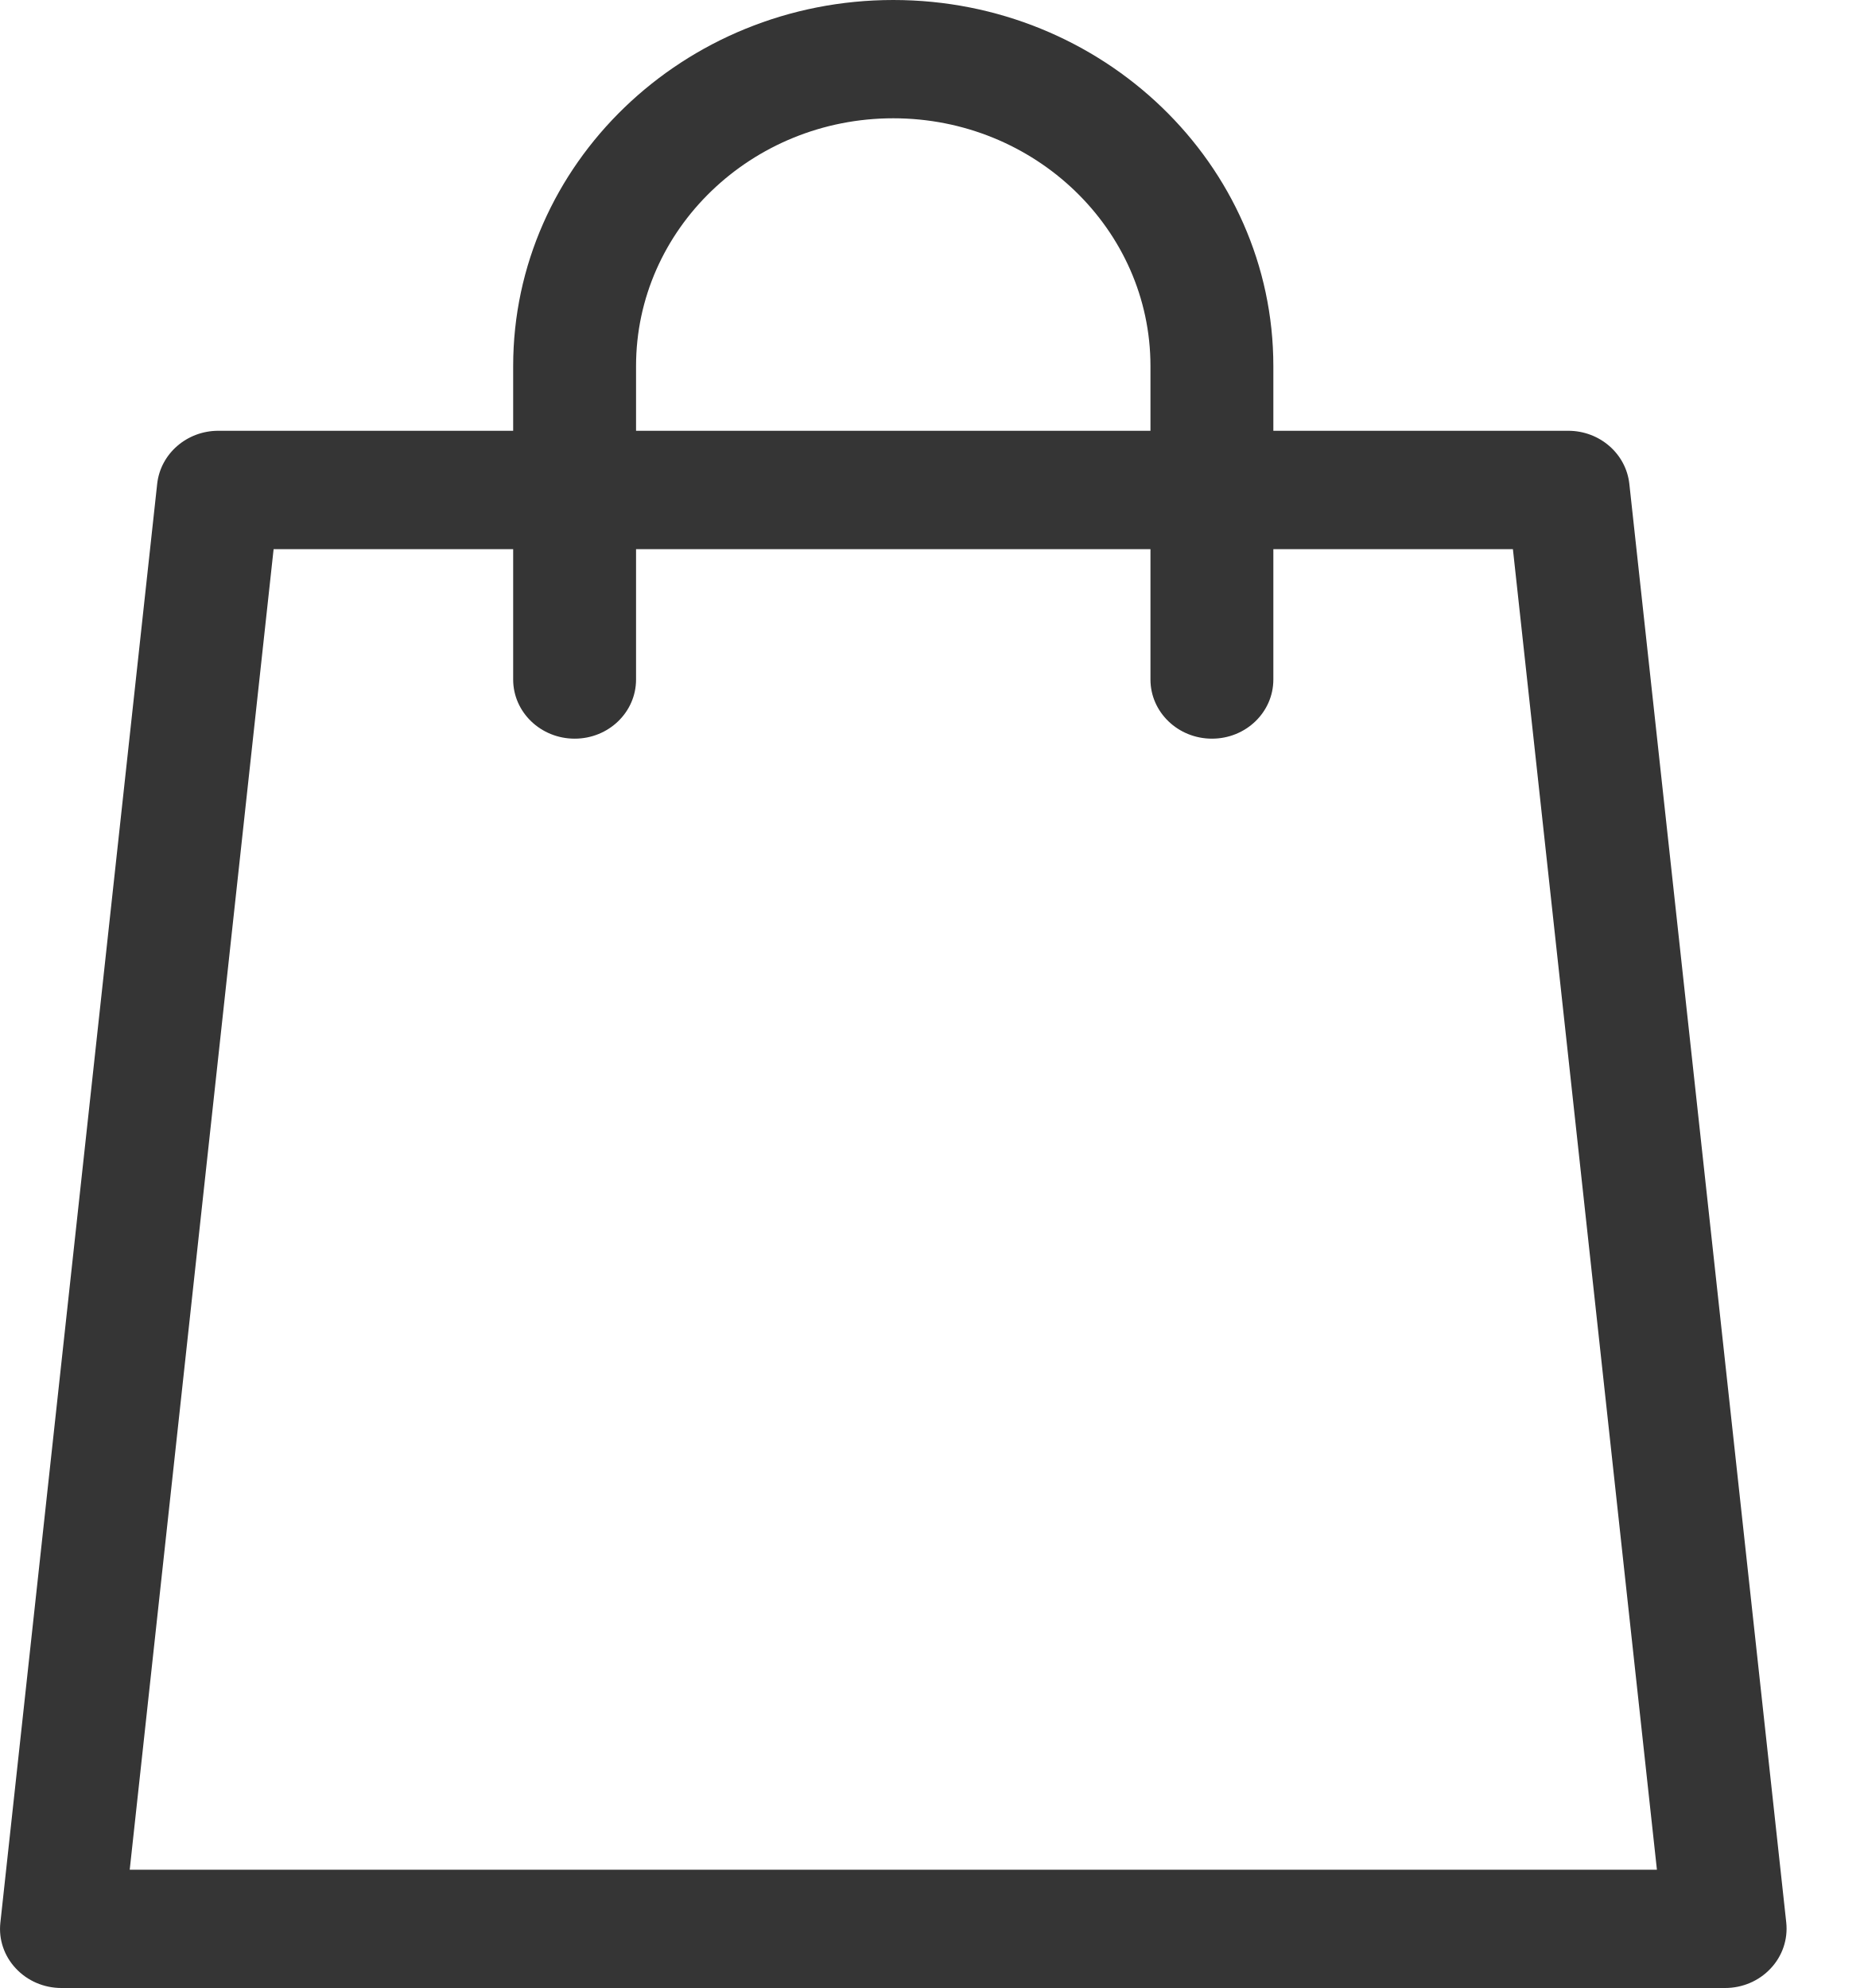
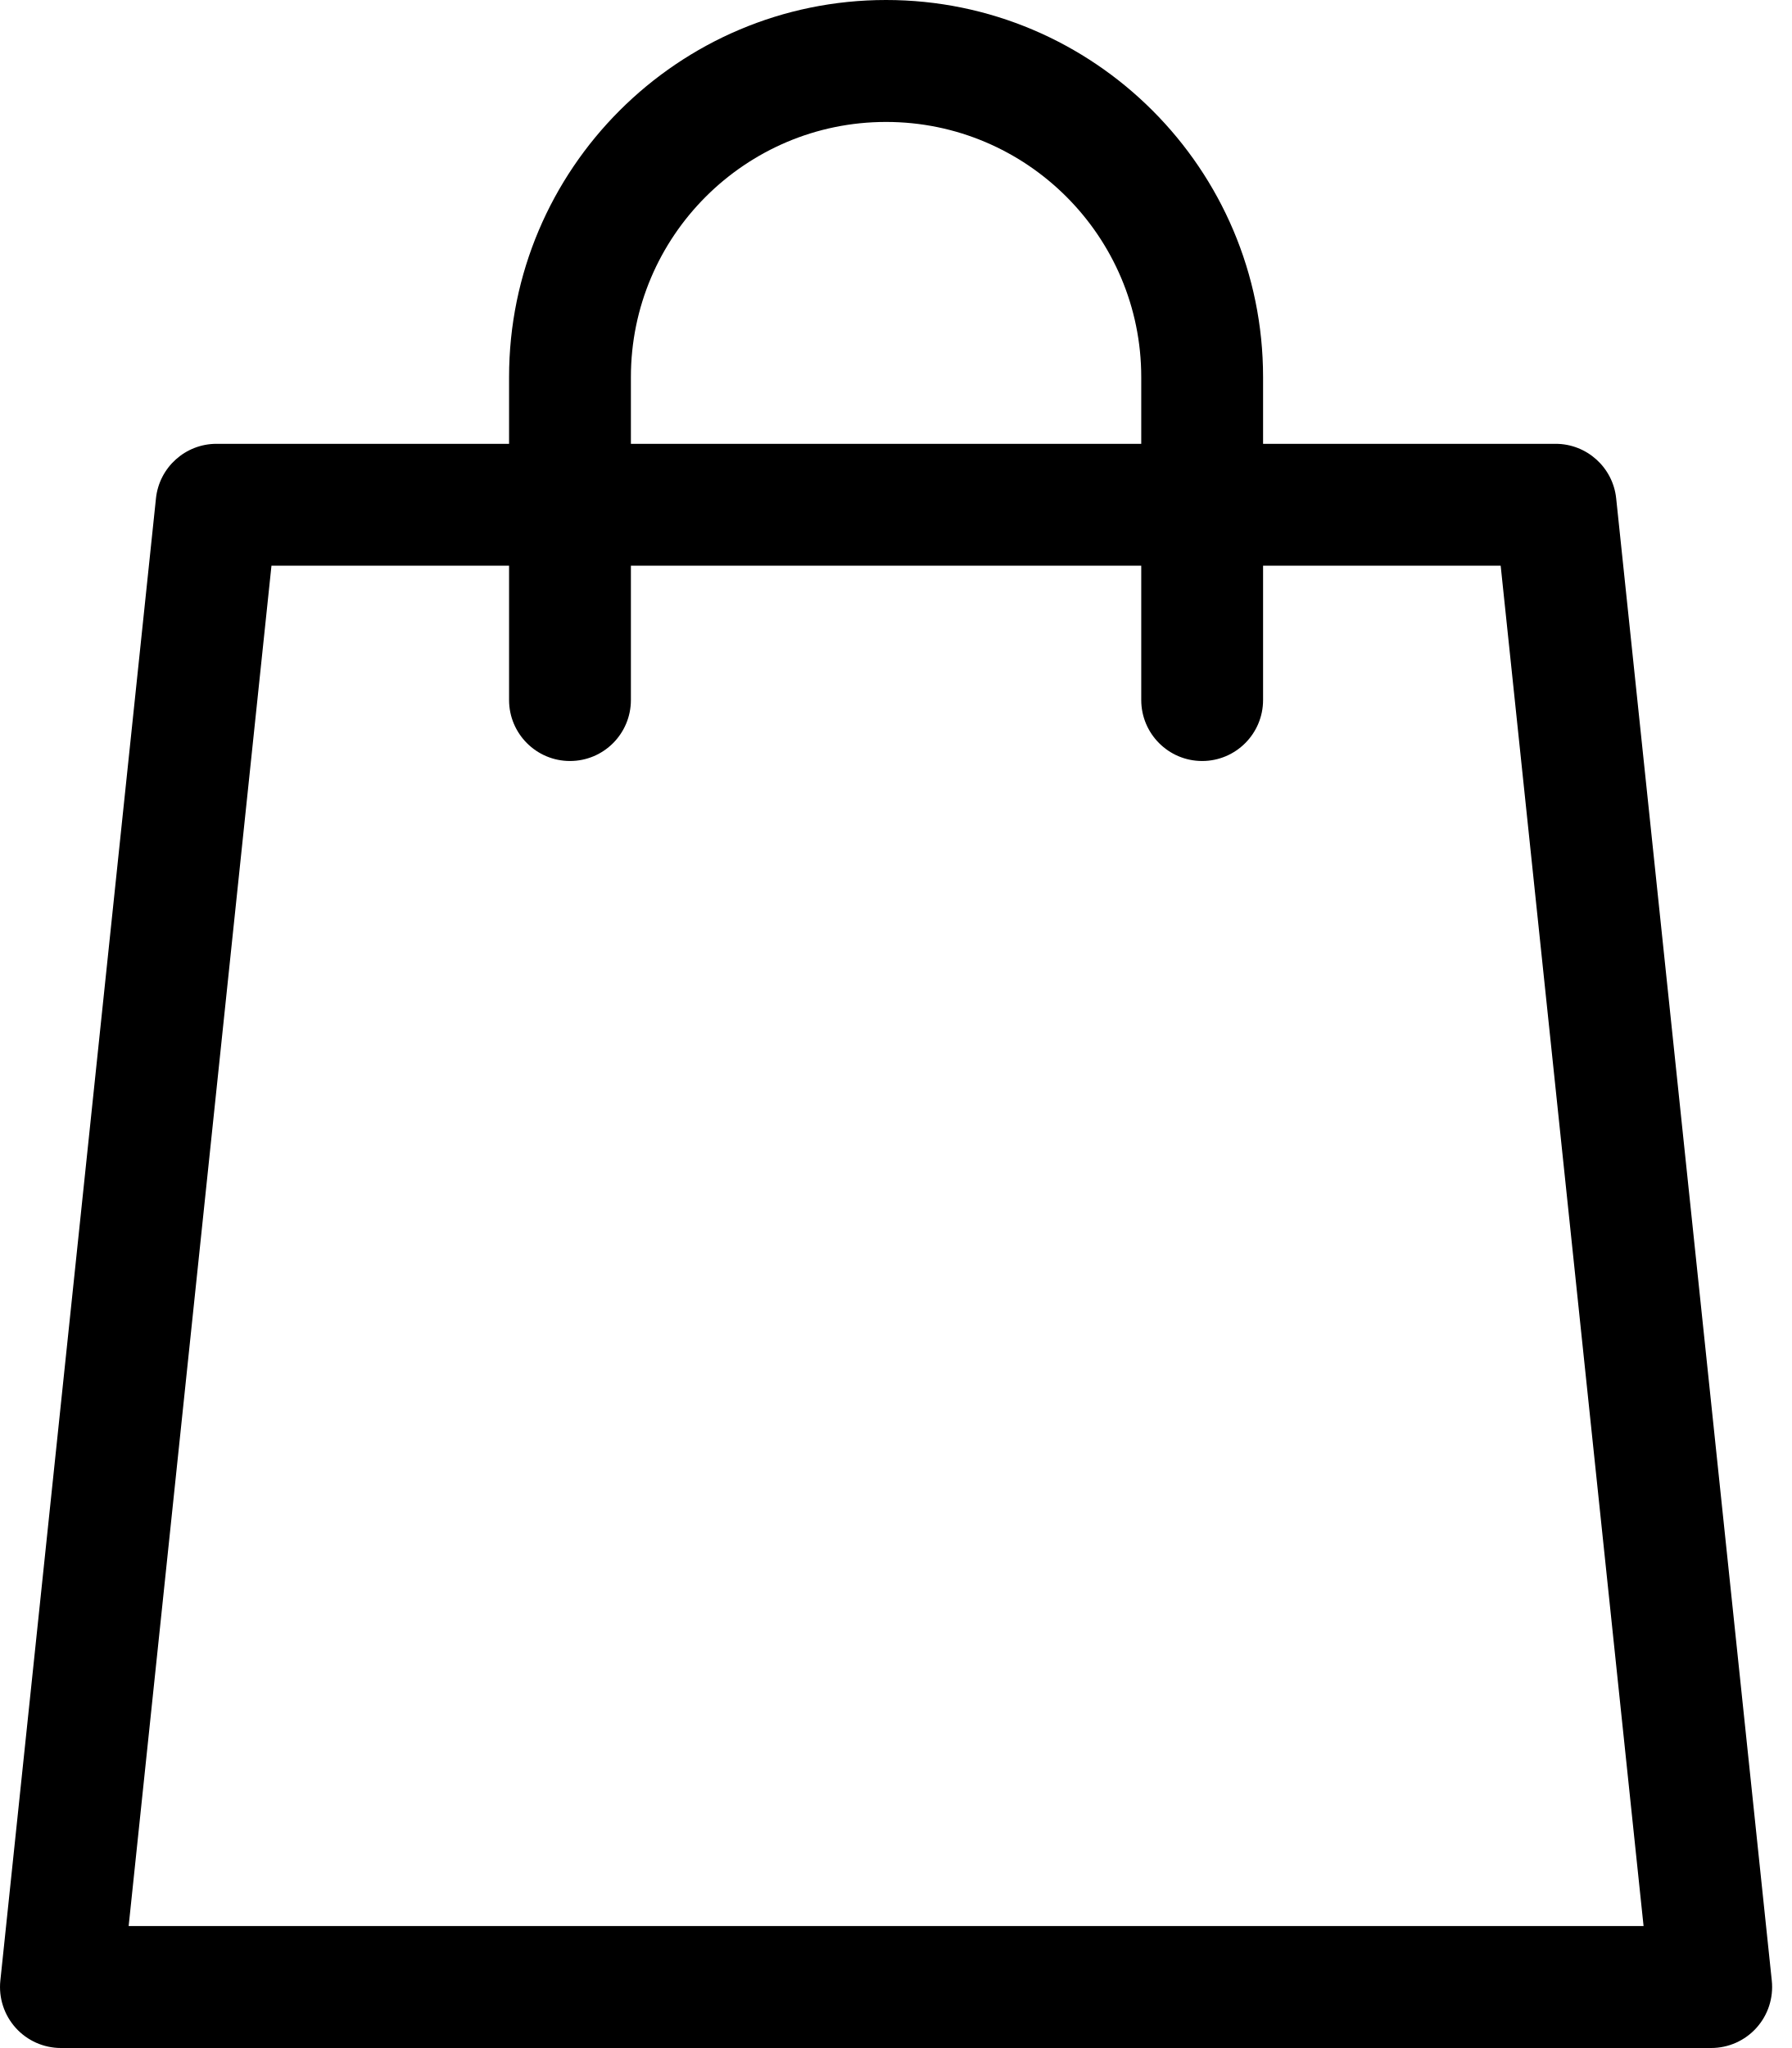
- <svg xmlns="http://www.w3.org/2000/svg" width="15" height="16" viewBox="0 0 15 16" fill="none">
-   <path d="M14.376 15.474L13.113 3.894C13.086 3.651 12.874 3.467 12.621 3.467H10.248V2.946C10.248 1.322 8.876 0 7.189 0C5.502 0 4.13 1.322 4.13 2.946V3.467H1.757C1.504 3.467 1.292 3.651 1.265 3.894L0.003 15.474C-0.012 15.608 0.033 15.742 0.127 15.842C0.221 15.943 0.354 16 0.494 16H13.884C14.024 16 14.157 15.943 14.251 15.842C14.345 15.742 14.39 15.608 14.376 15.474ZM5.119 2.946C5.119 1.847 6.048 0.952 7.189 0.952C8.33 0.952 9.259 1.847 9.259 2.946V3.467H5.119V2.946ZM1.044 15.048L2.202 4.42H4.13V5.469C4.13 5.732 4.352 5.945 4.625 5.945C4.898 5.945 5.119 5.732 5.119 5.469V4.42H9.259V5.469C9.259 5.732 9.481 5.945 9.754 5.945C10.027 5.945 10.248 5.732 10.248 5.469V4.42H12.176L13.335 15.048H1.044Z" fill="#353535" />
+ <svg xmlns="http://www.w3.org/2000/svg" width="21" height="24" viewBox="0 0 21 24" fill="none">
+   <path d="M20.768 23.211L18.944 5.841C18.906 5.477 18.599 5.201 18.234 5.201H14.805V4.419C14.805 1.982 12.823 0 10.386 0C7.949 0 5.967 1.982 5.967 4.419V5.201H2.538C2.173 5.201 1.866 5.477 1.828 5.841L0.004 23.211C-0.017 23.412 0.048 23.613 0.184 23.764C0.319 23.914 0.512 24 0.714 24H20.058C20.26 24 20.453 23.914 20.588 23.764C20.724 23.613 20.789 23.412 20.768 23.211ZM7.395 4.419C7.395 2.77 8.737 1.429 10.386 1.429C12.035 1.429 13.377 2.77 13.377 4.419V5.201H7.395V4.419ZM1.508 22.571L3.182 6.629H5.967V8.203C5.967 8.598 6.287 8.918 6.681 8.918C7.076 8.918 7.395 8.598 7.395 8.203V6.629H13.377V8.203C13.377 8.598 13.697 8.918 14.091 8.918C14.485 8.918 14.805 8.598 14.805 8.203V6.629H17.59L19.265 22.571H1.508Z" fill="black" />
</svg>
